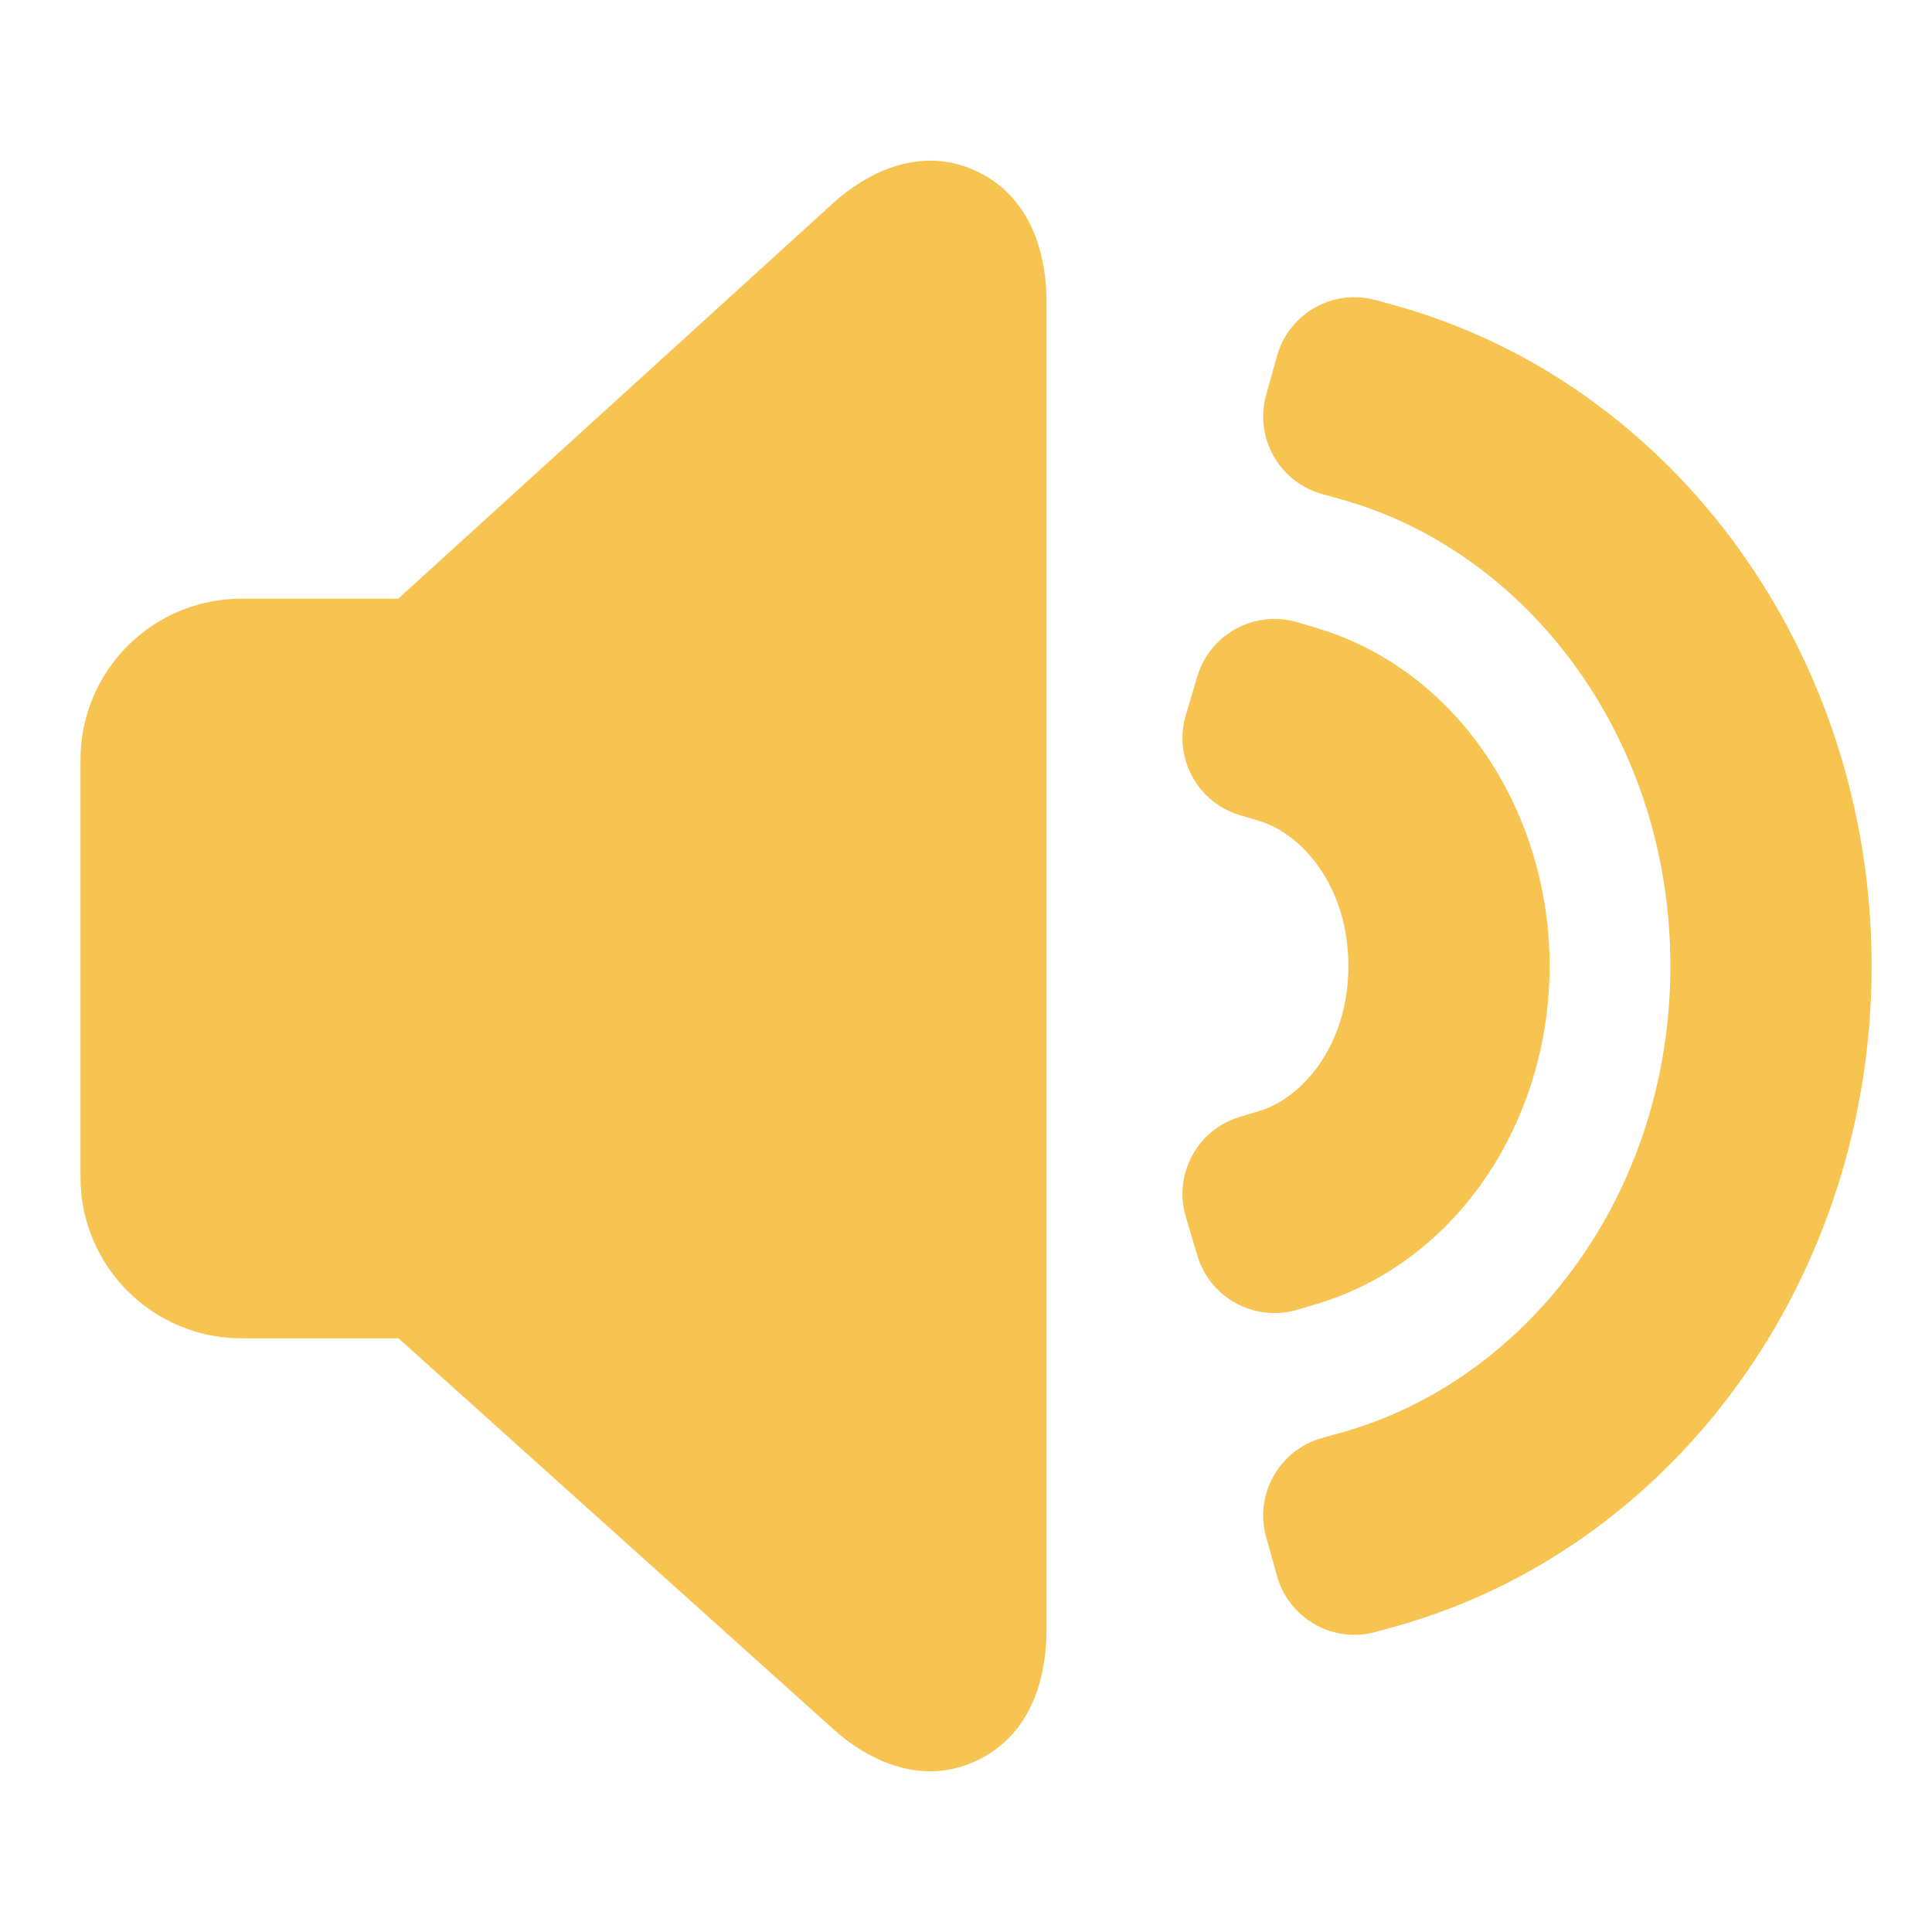
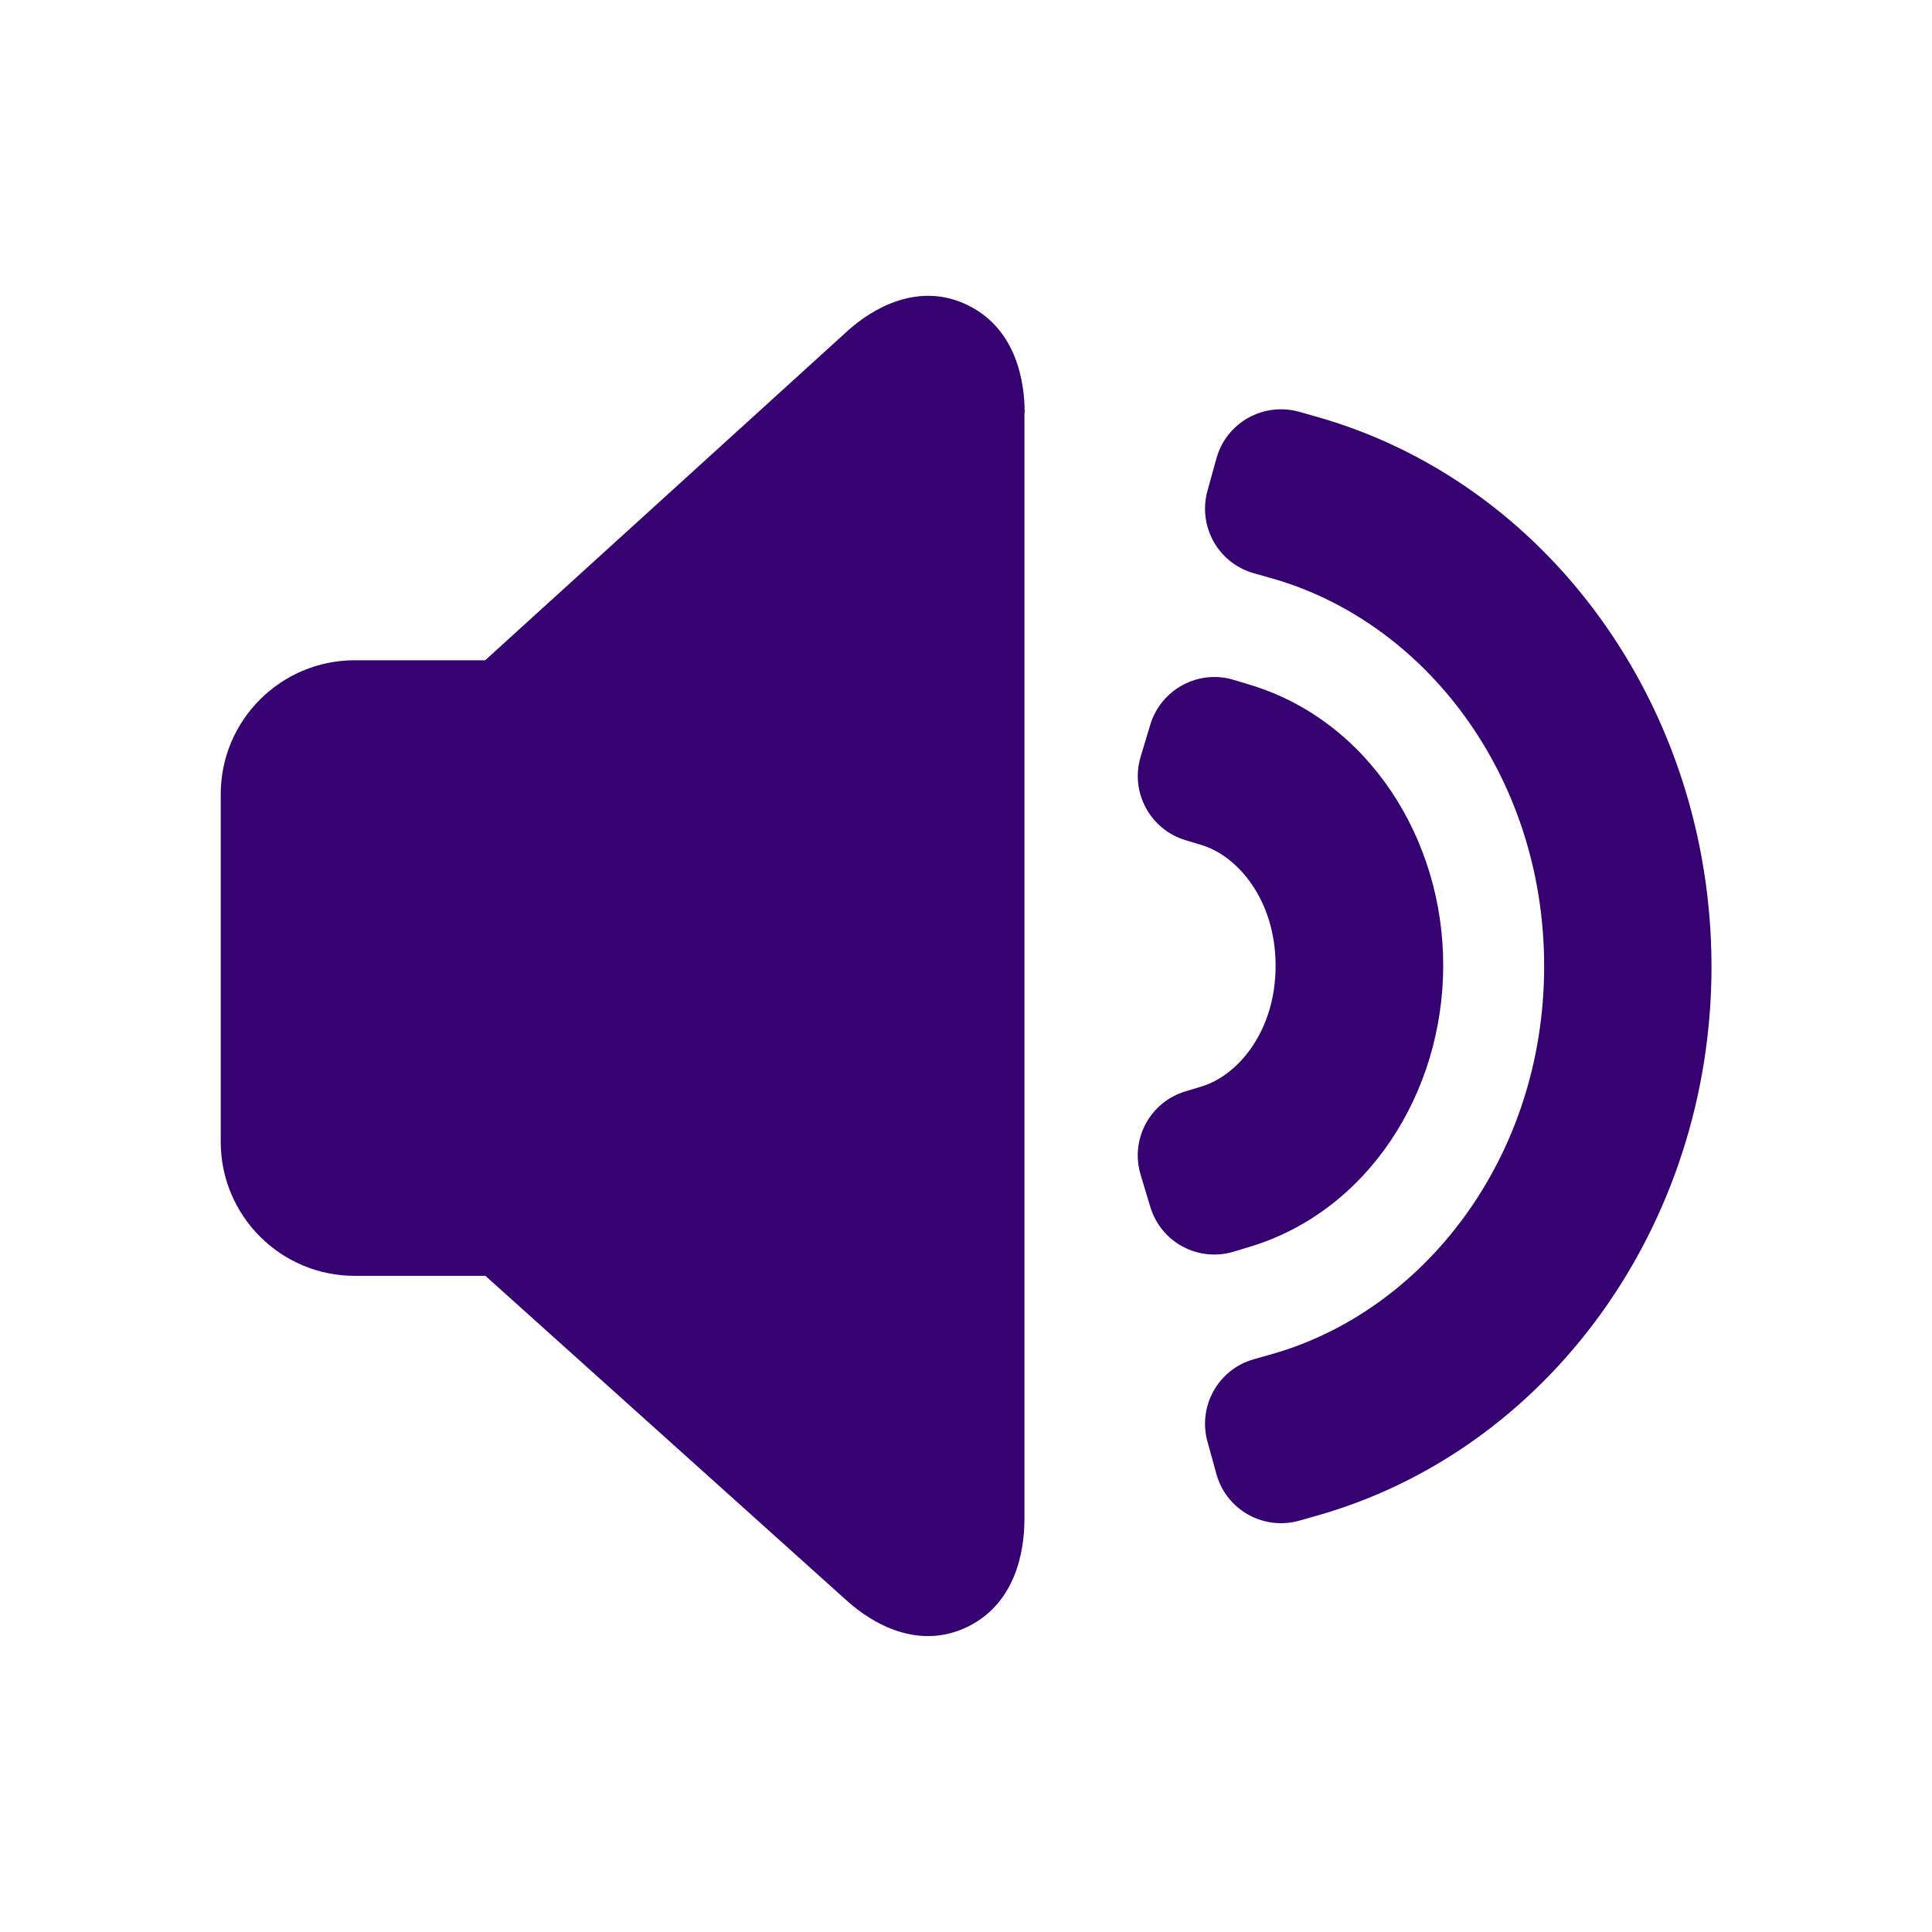
- <svg xmlns="http://www.w3.org/2000/svg" width="800px" height="800px" viewBox="0 0 24 24" fill="none">
-   <path d="M13 3.745C13 3.273 12.873 2.5 12.166 2.144C11.415 1.766 10.716 2.194 10.362 2.512L4.947 7.437H3C1.895 7.437 1 8.333 1 9.437L1 14.625C1 15.729 1.895 16.625 3 16.625H4.95L10.362 21.489C10.717 21.808 11.416 22.233 12.166 21.855C12.872 21.5 13 20.729 13 20.256V3.745Z" fill="#F7C351" />
-   <path d="M17.336 3.796L17.095 3.729C16.563 3.58 16.012 3.891 15.863 4.423L15.729 4.905C15.58 5.437 15.891 5.988 16.423 6.137L16.664 6.204C18.955 6.843 20.75 9.146 20.75 12C20.75 14.854 18.955 17.157 16.664 17.796L16.423 17.863C15.891 18.012 15.58 18.563 15.729 19.095L15.863 19.577C16.012 20.109 16.563 20.42 17.095 20.271L17.336 20.204C20.796 19.239 23.25 15.882 23.25 12C23.25 8.118 20.796 4.761 17.336 3.796Z" fill="#F7C351" />
-   <path d="M16.358 7.802L16.119 7.731C15.589 7.573 15.032 7.873 14.874 8.402L14.731 8.881C14.573 9.411 14.873 9.968 15.402 10.126L15.642 10.198C16.175 10.357 16.75 11.012 16.75 12C16.75 12.988 16.175 13.643 15.642 13.802L15.402 13.874C14.873 14.032 14.573 14.589 14.731 15.118L14.874 15.598C15.032 16.127 15.589 16.427 16.119 16.269L16.358 16.198C18.125 15.669 19.25 13.899 19.25 12C19.25 10.101 18.125 8.331 16.358 7.802Z" fill="#F7C351" />
+ <svg xmlns="http://www.w3.org/2000/svg" version="1.1" id="Capa_1" x="0px" y="0px" viewBox="0 0 800 800" style="enable-background:new 0 0 800 800;" xml:space="preserve">
+   <style type="text/css">
+ 	.st0{fill:#360170;}
+ </style>
+   <path class="st0" d="M424.3,171c0-13.1-3.5-34.5-23.1-44.4c-20.8-10.5-40.2,1.4-50,10.2L200.9,273.4h-54  c-30.6,0-55.5,24.8-55.5,55.5l0,143.9c0,30.6,24.8,55.5,55.5,55.5h54.1l150.1,134.9c9.9,8.8,29.2,20.6,50,10.2  c19.6-9.9,23.1-31.3,23.1-44.4V171z" />
+   <path class="st0" d="M544.6,172.4l-6.7-1.9c-14.8-4.1-30.1,4.5-34.2,19.3l-3.7,13.4c-4.1,14.8,4.5,30.1,19.3,34.2l6.7,1.9  c63.6,17.7,113.4,81.6,113.4,160.8c0,79.2-49.8,143.1-113.4,160.8l-6.7,1.9c-14.8,4.1-23.4,19.4-19.3,34.2l3.7,13.4  c4.1,14.8,19.4,23.4,34.2,19.3l6.7-1.9c96-26.8,164.1-119.9,164.1-227.6C708.6,292.3,640.5,199.2,544.6,172.4z" />
+   <path class="st0" d="M517.4,283.5l-6.6-2c-14.7-4.4-30.1,4-34.5,18.6l-4,13.3c-4.4,14.7,4,30.1,18.6,34.5l6.6,2  c14.8,4.4,30.7,22.6,30.7,50c0,27.4-15.9,45.6-30.7,50l-6.6,2c-14.7,4.4-23,19.8-18.6,34.5l4,13.3c4.4,14.7,19.8,23,34.5,18.6l6.6-2  c49-14.7,80.2-63.8,80.2-116.5C597.7,347.3,566.5,298.2,517.4,283.5z" />
</svg>
